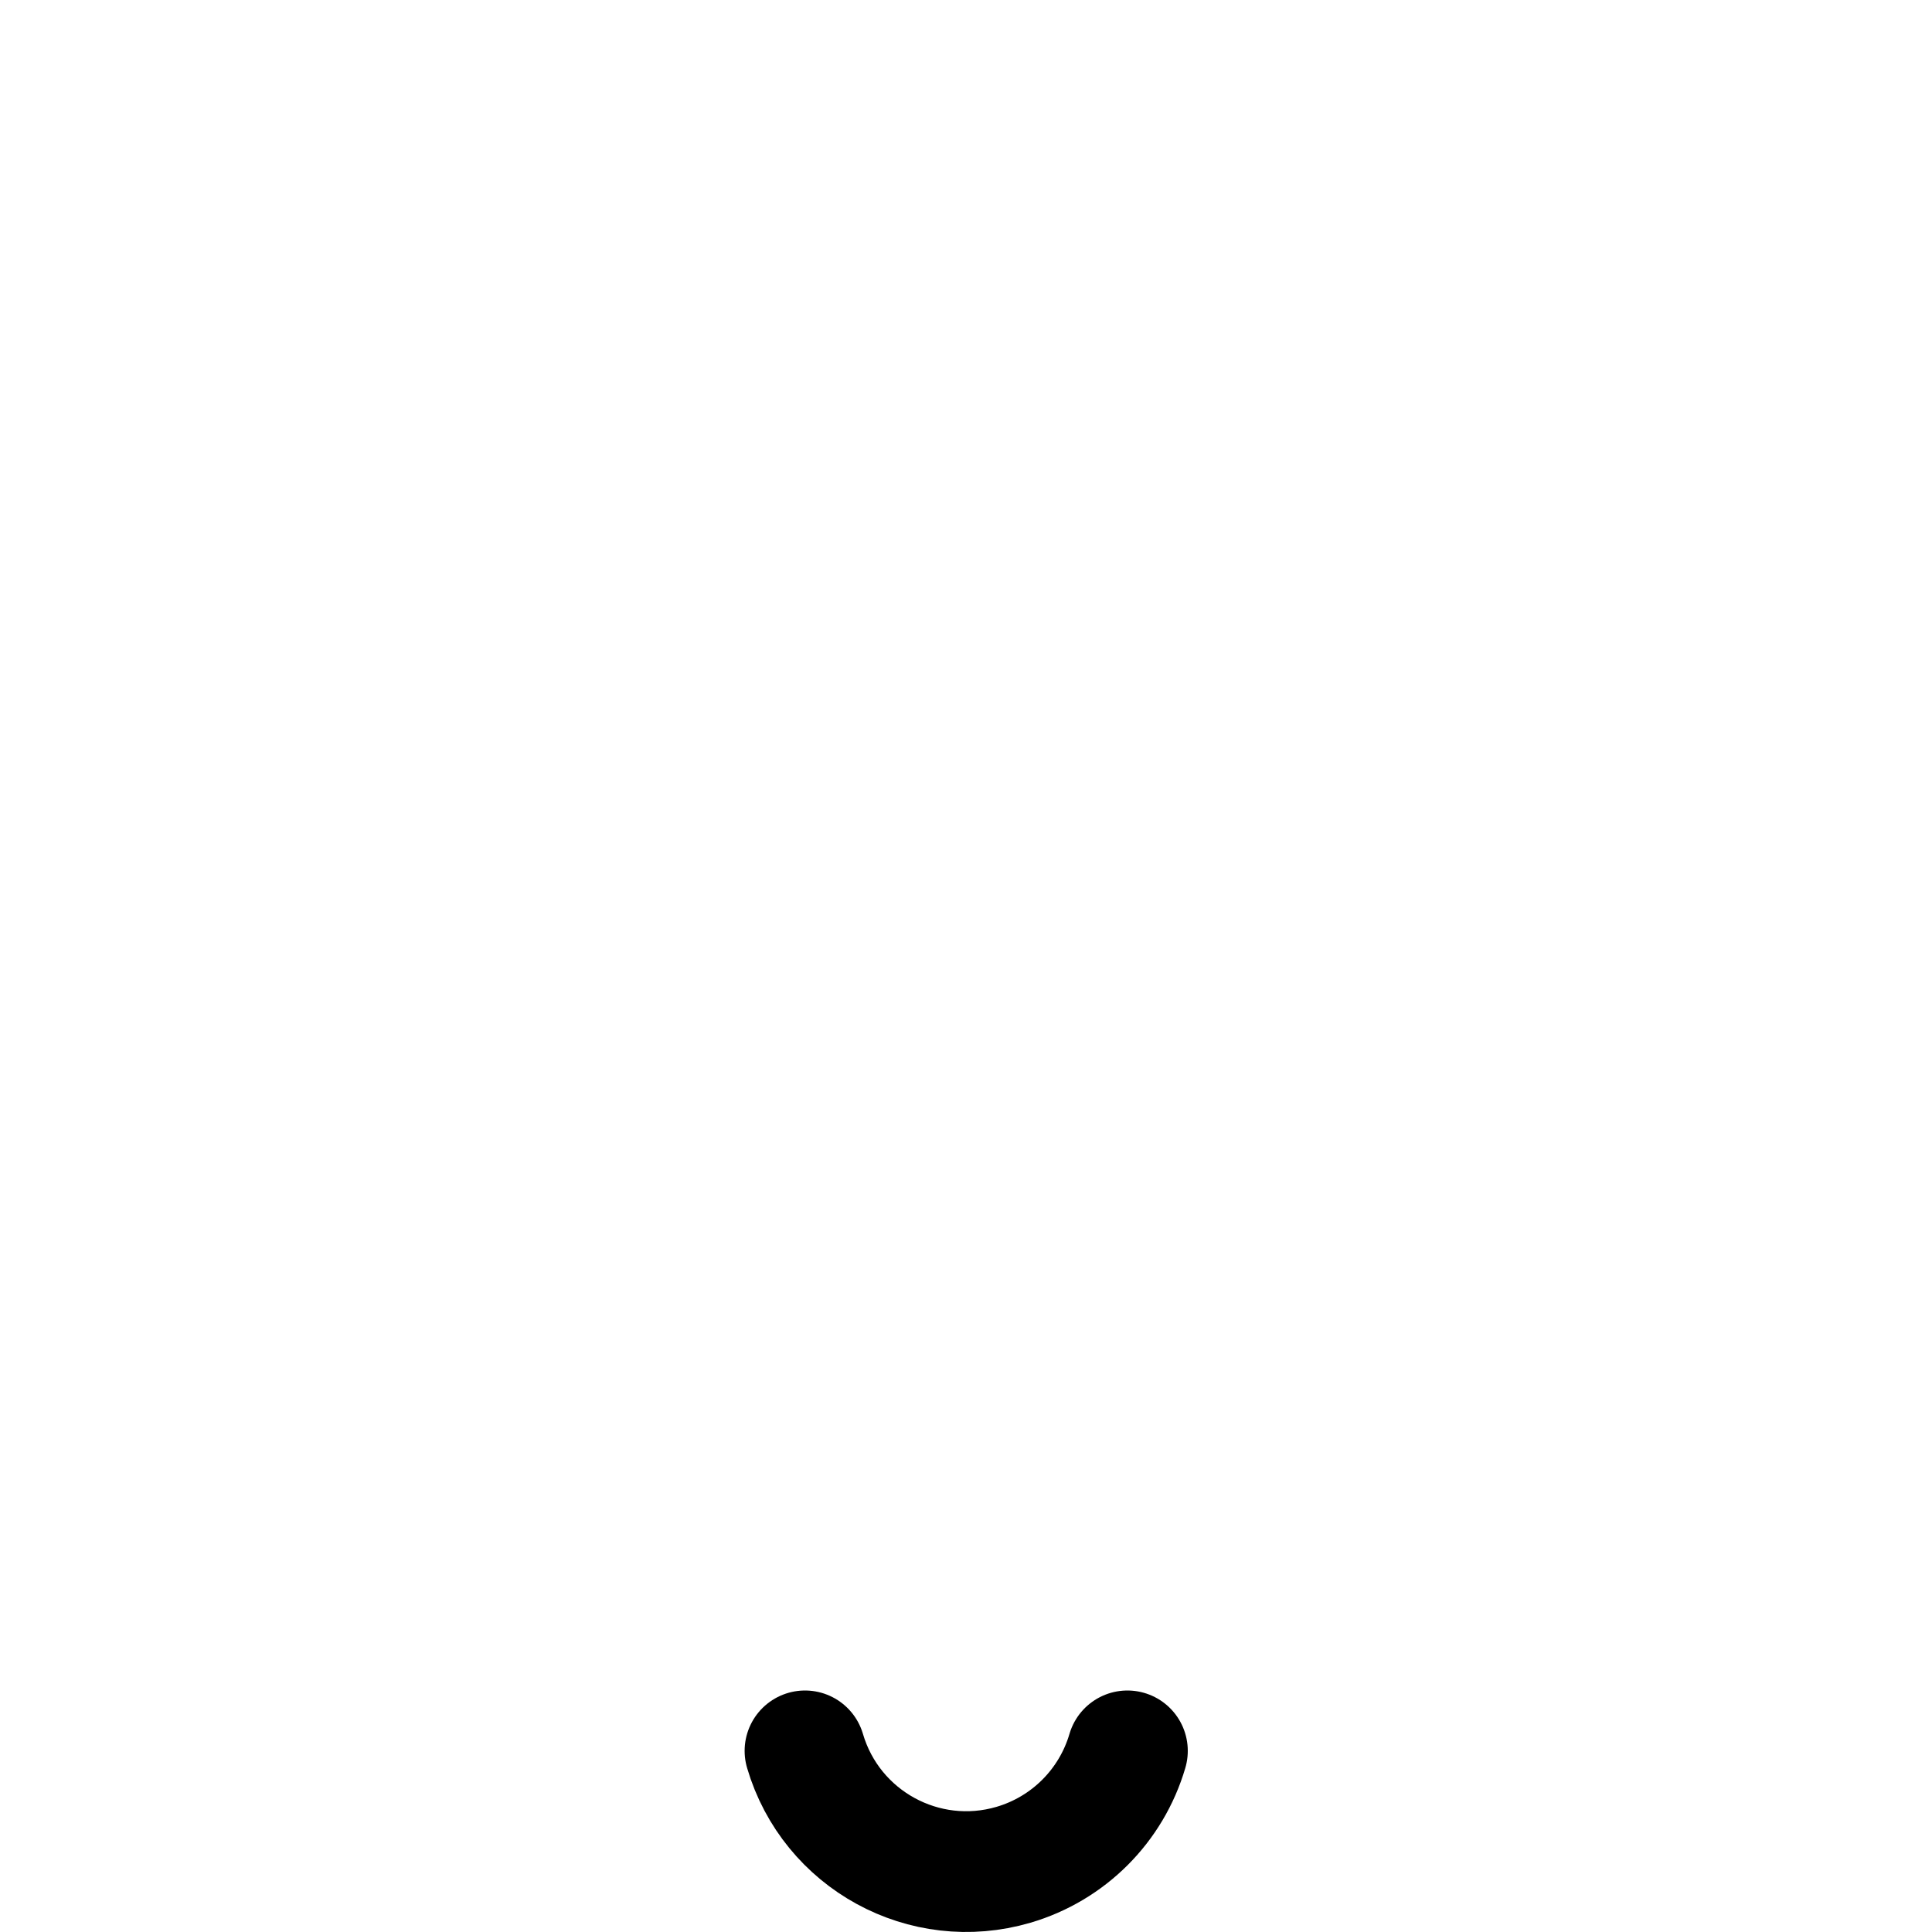
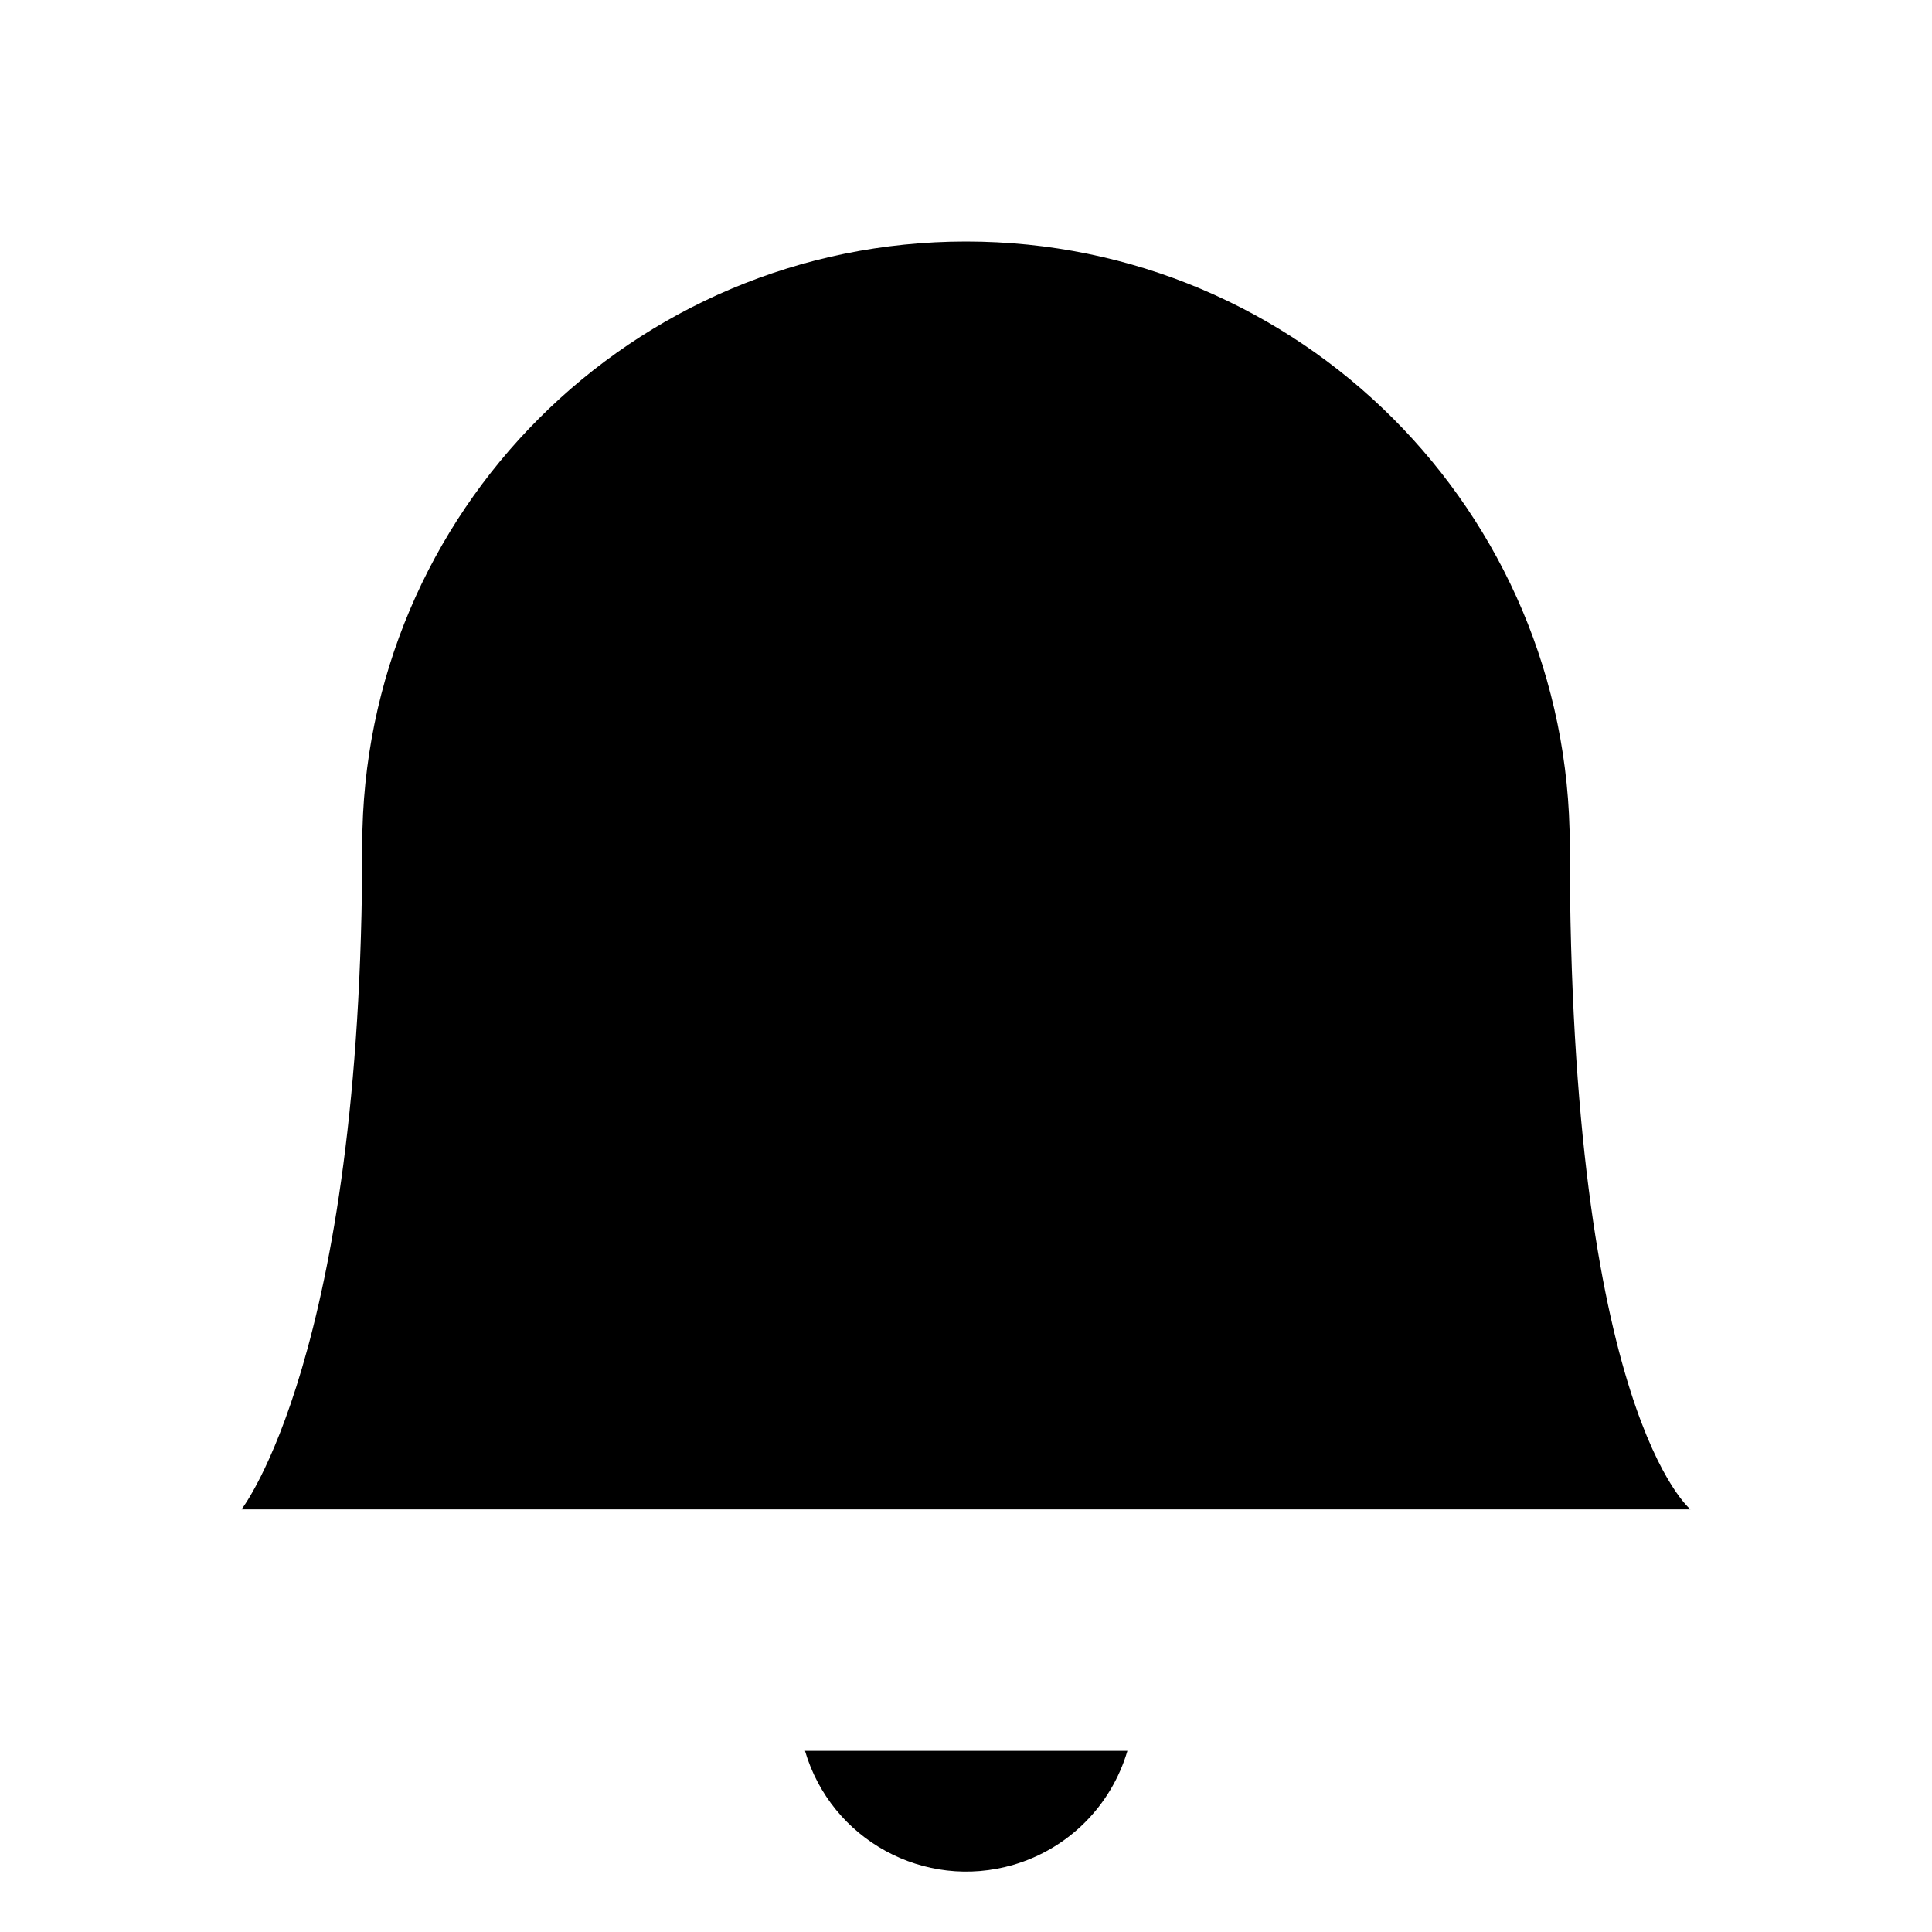
<svg viewBox="0 0 24 24">
-   <g transform="matrix(1,0,0,1,0,0)">
-     <path d="M 10,21.75c0.325,1.106,1.484,1.739,2.59,1.415c0.682-0.2,1.215-0.733,1.415-1.415 " stroke="#000000" fill="none" stroke-width="1.5" stroke-linecap="round" stroke-linejoin="round" />
-     <path d="M 12,3V0.75 " fill="none" stroke-width="1.5" stroke-linecap="round" stroke-linejoin="round" />
-     <path d="M 12,3 c4.142,0,7.5,3.358,7.5,7.5c0,7.046,1.5,8.25,1.5,8.25H3c0,0,1.5-1.916,1.5-8.25C4.5,6.358,7.858,3,12,3z" fill="none" stroke-width="1.5" stroke-linecap="round" stroke-linejoin="round" />
-   </g>
+   <path d="M 10,21.75c0.325,1.106,1.484,1.739,2.59,1.415c0.682-0.2,1.215-0.733,1.415-1.415" />
+   <path d="M 12,3V0.75" />
+   <path d="M 12,3 c4.142,0,7.5,3.358,7.5,7.5c0,7.046,1.5,8.25,1.5,8.25H3c0,0,1.5-1.916,1.5-8.25C4.5,6.358,7.858,3,12,3z" />
</svg>
